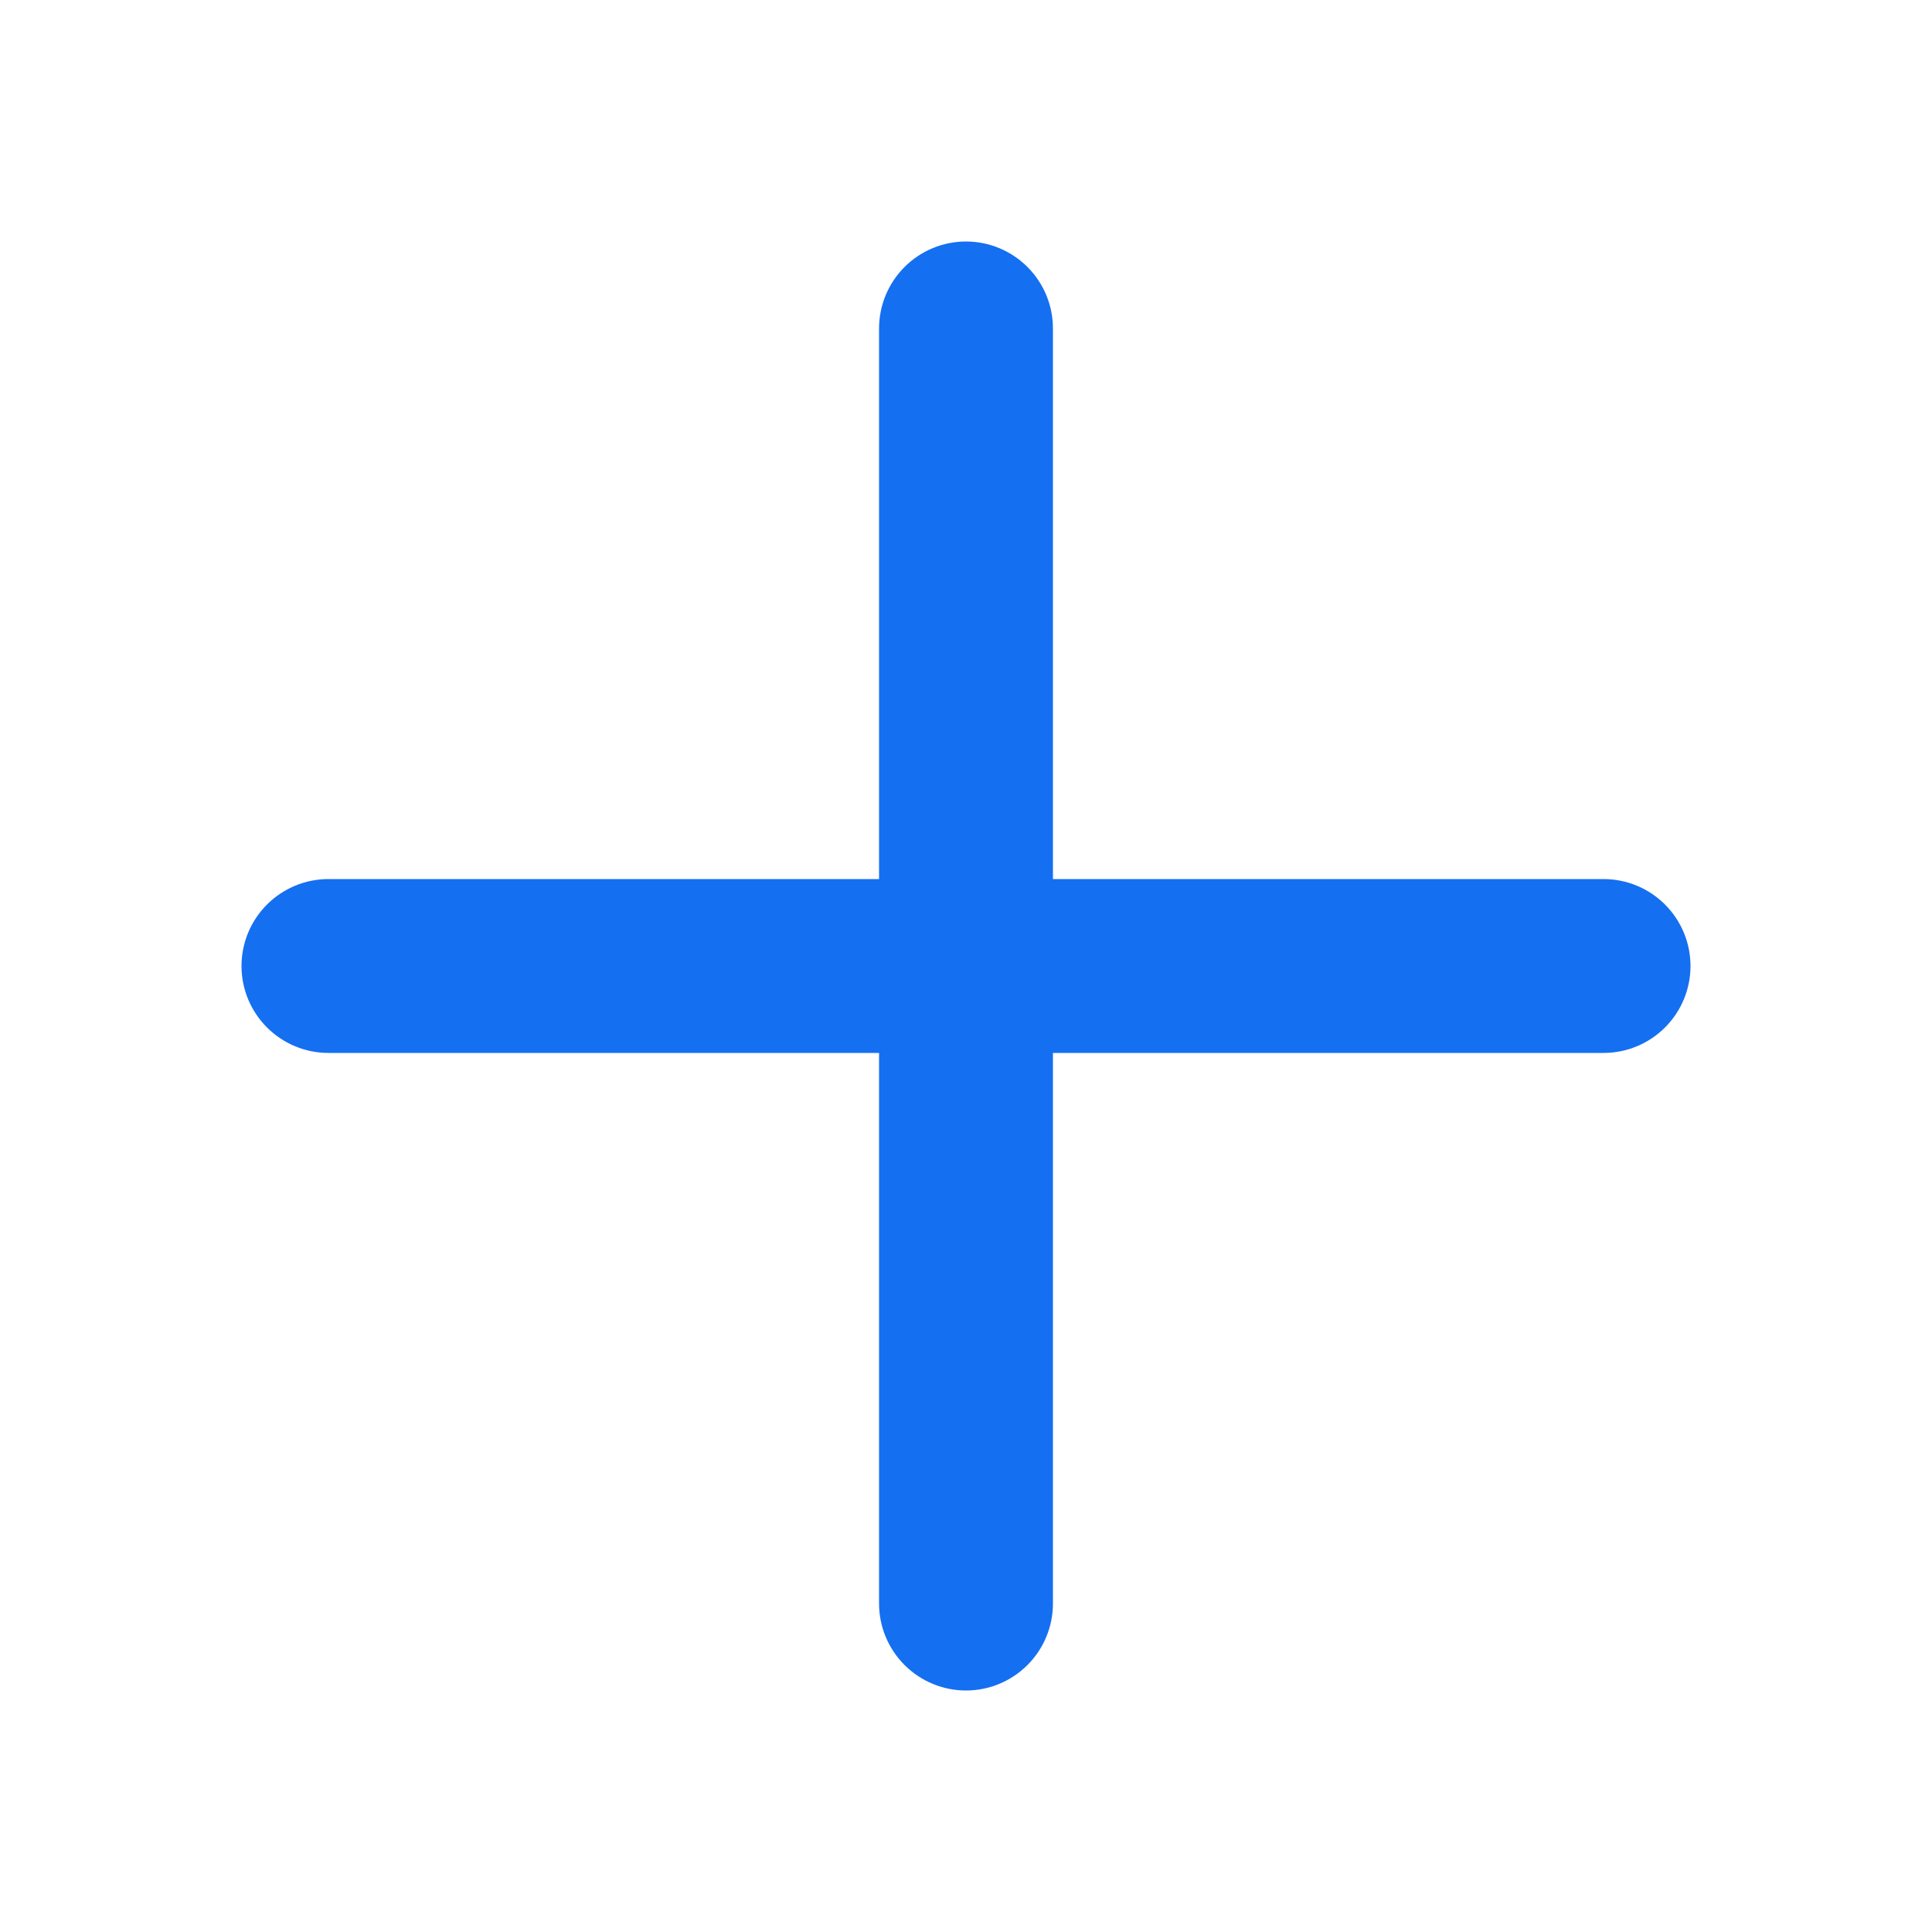
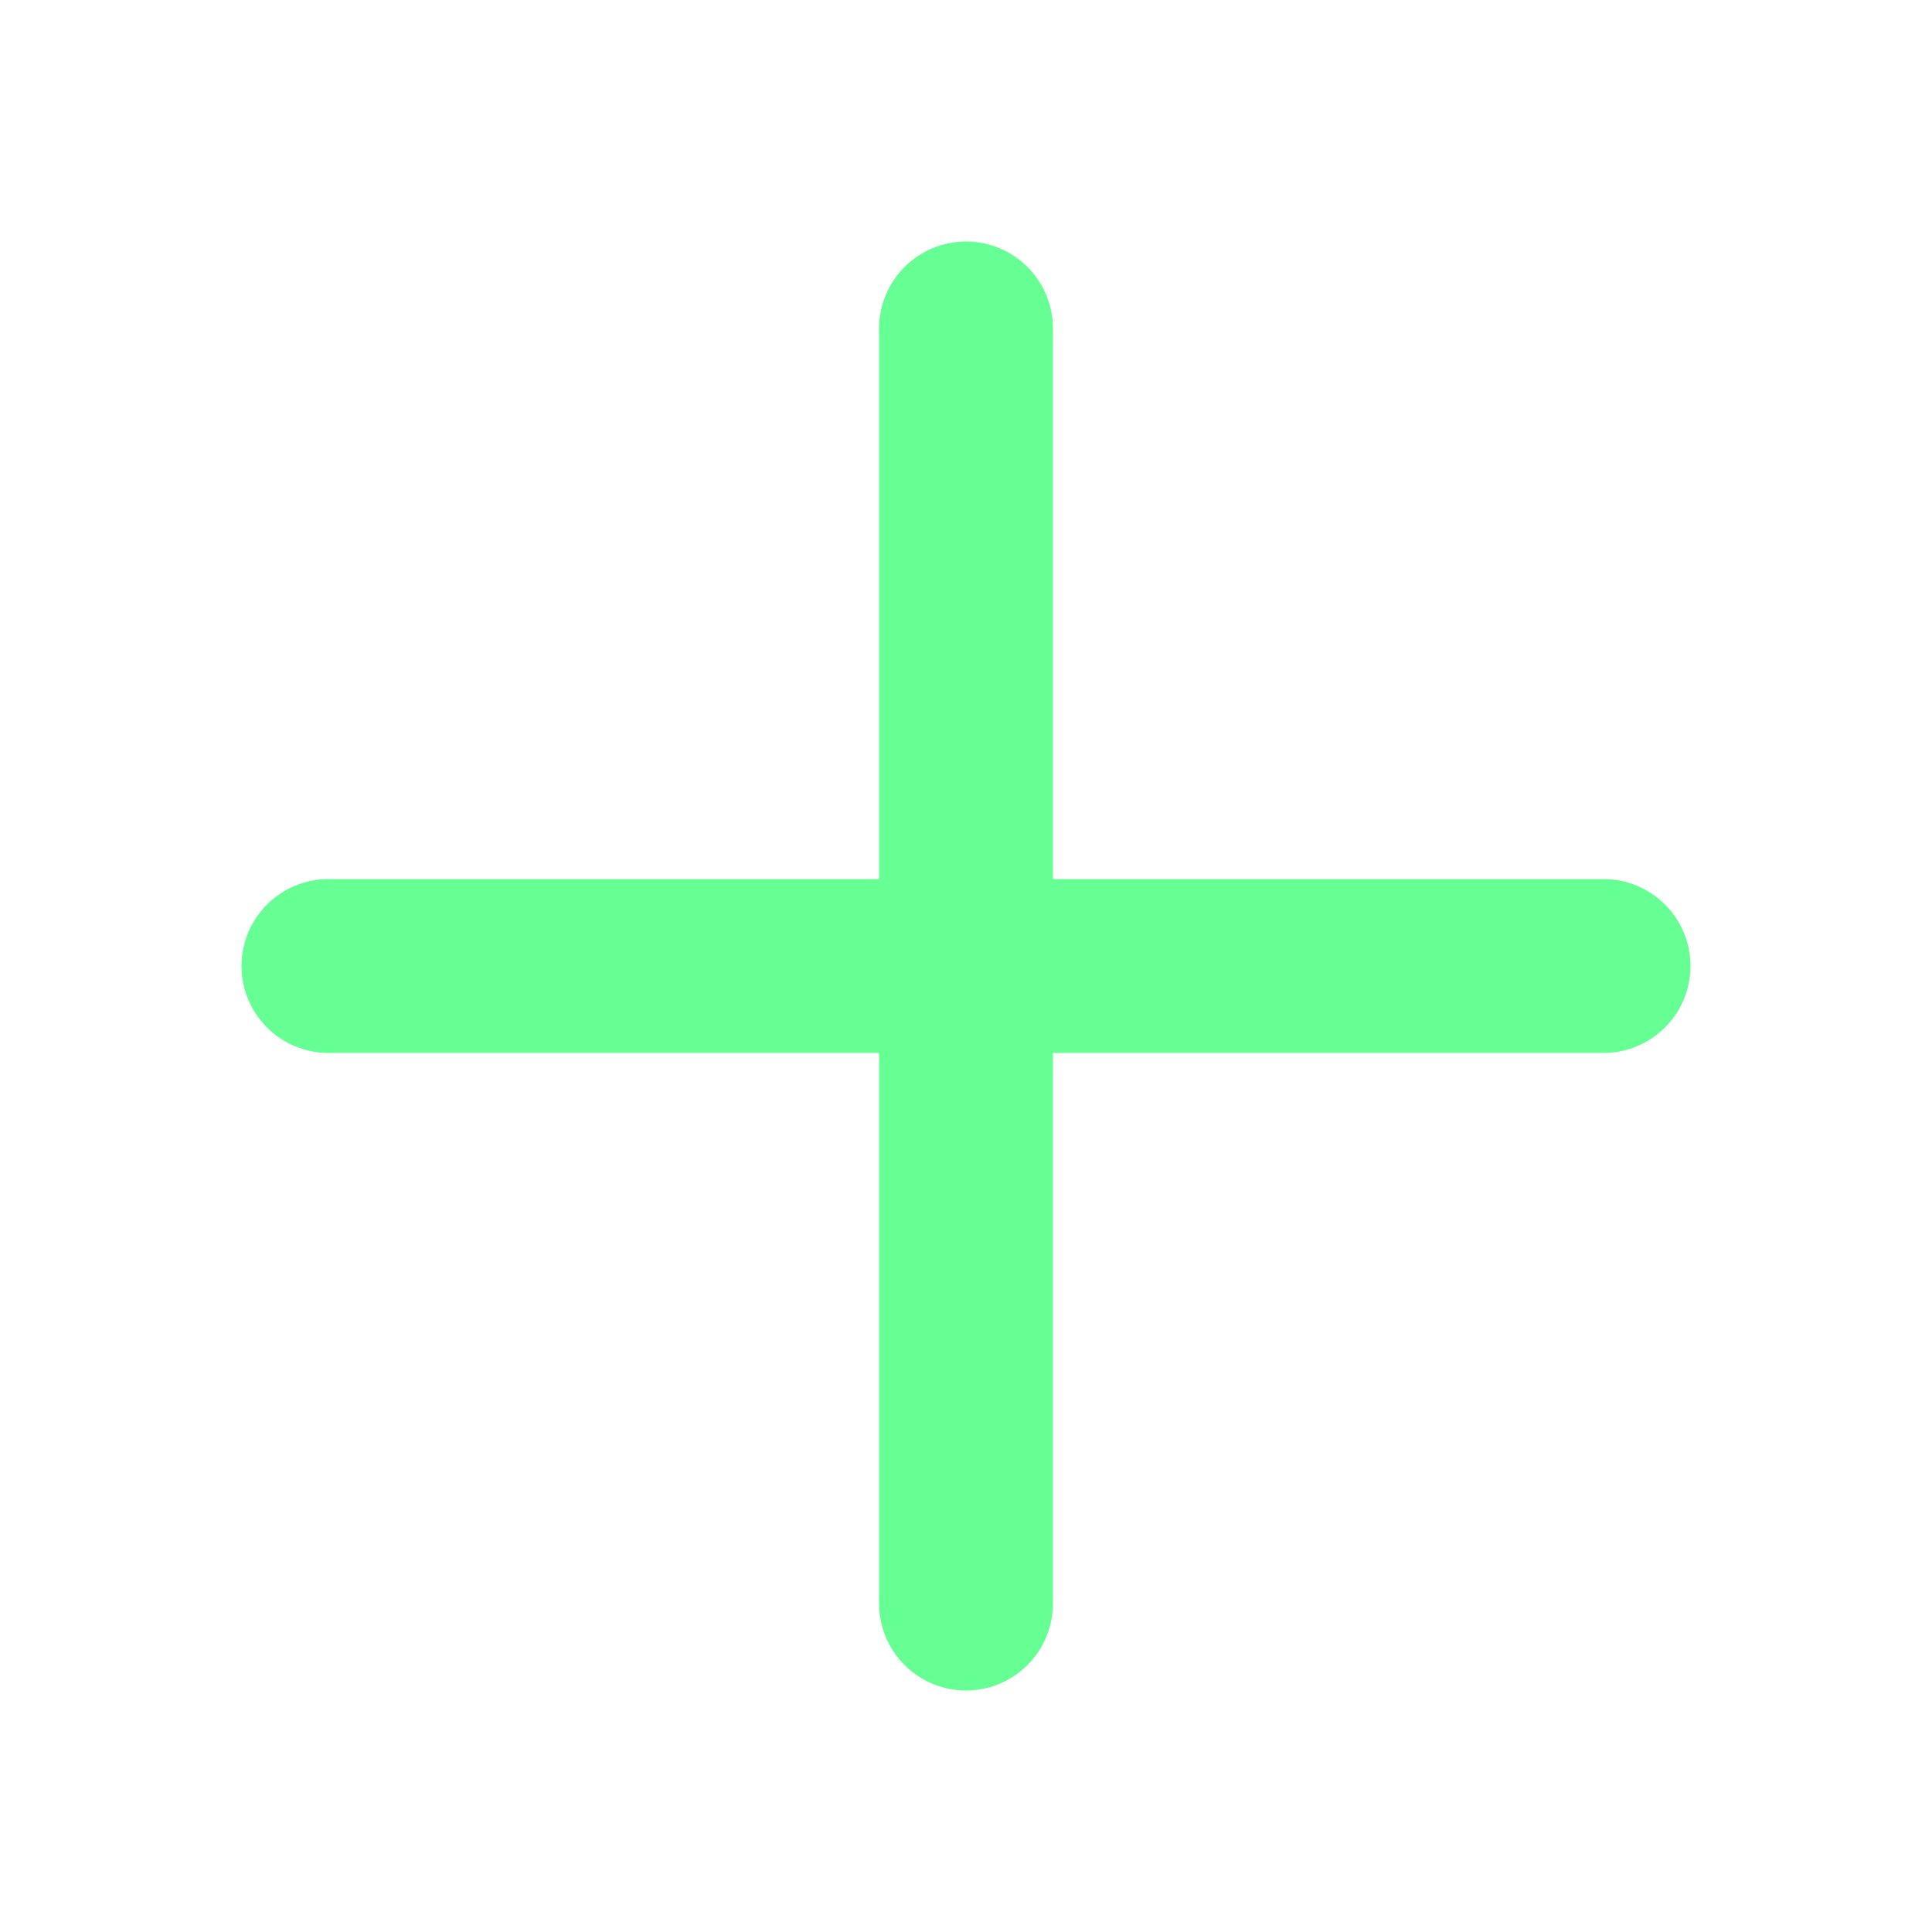
<svg xmlns="http://www.w3.org/2000/svg" width="32" height="32" viewBox="0 0 32 32" fill="none">
  <g id="Icons Huge">
-     <path id="Vector" d="M28 16C28 16.382 27.848 16.748 27.578 17.018C27.308 17.288 26.942 17.44 26.56 17.44H17.44V26.56C17.44 26.942 17.288 27.308 17.018 27.578C16.748 27.848 16.382 28 16 28C15.618 28 15.252 27.848 14.982 27.578C14.712 27.308 14.56 26.942 14.56 26.56V17.44H5.44C5.058 17.44 4.692 17.288 4.422 17.018C4.152 16.748 4 16.382 4 16C4 15.618 4.152 15.252 4.422 14.982C4.692 14.712 5.058 14.56 5.44 14.56H14.56V5.44C14.56 5.058 14.712 4.692 14.982 4.422C15.252 4.152 15.618 4 16 4C16.382 4 16.748 4.152 17.018 4.422C17.288 4.692 17.44 5.058 17.44 5.44V14.56H26.56C26.942 14.56 27.308 14.712 27.578 14.982C27.848 15.252 28 15.618 28 16Z" fill="#156FF1" />
+     <path id="Vector" d="M28 16C28 16.382 27.848 16.748 27.578 17.018C27.308 17.288 26.942 17.44 26.56 17.44H17.44V26.56C17.44 26.942 17.288 27.308 17.018 27.578C16.748 27.848 16.382 28 16 28C15.618 28 15.252 27.848 14.982 27.578C14.712 27.308 14.56 26.942 14.56 26.56V17.44H5.44C5.058 17.44 4.692 17.288 4.422 17.018C4.152 16.748 4 16.382 4 16C4 15.618 4.152 15.252 4.422 14.982C4.692 14.712 5.058 14.56 5.44 14.56H14.56V5.44C14.56 5.058 14.712 4.692 14.982 4.422C15.252 4.152 15.618 4 16 4C16.382 4 16.748 4.152 17.018 4.422C17.288 4.692 17.44 5.058 17.44 5.44V14.56H26.56C26.942 14.56 27.308 14.712 27.578 14.982C27.848 15.252 28 15.618 28 16Z" fill="#65FF93" />
  </g>
</svg>
